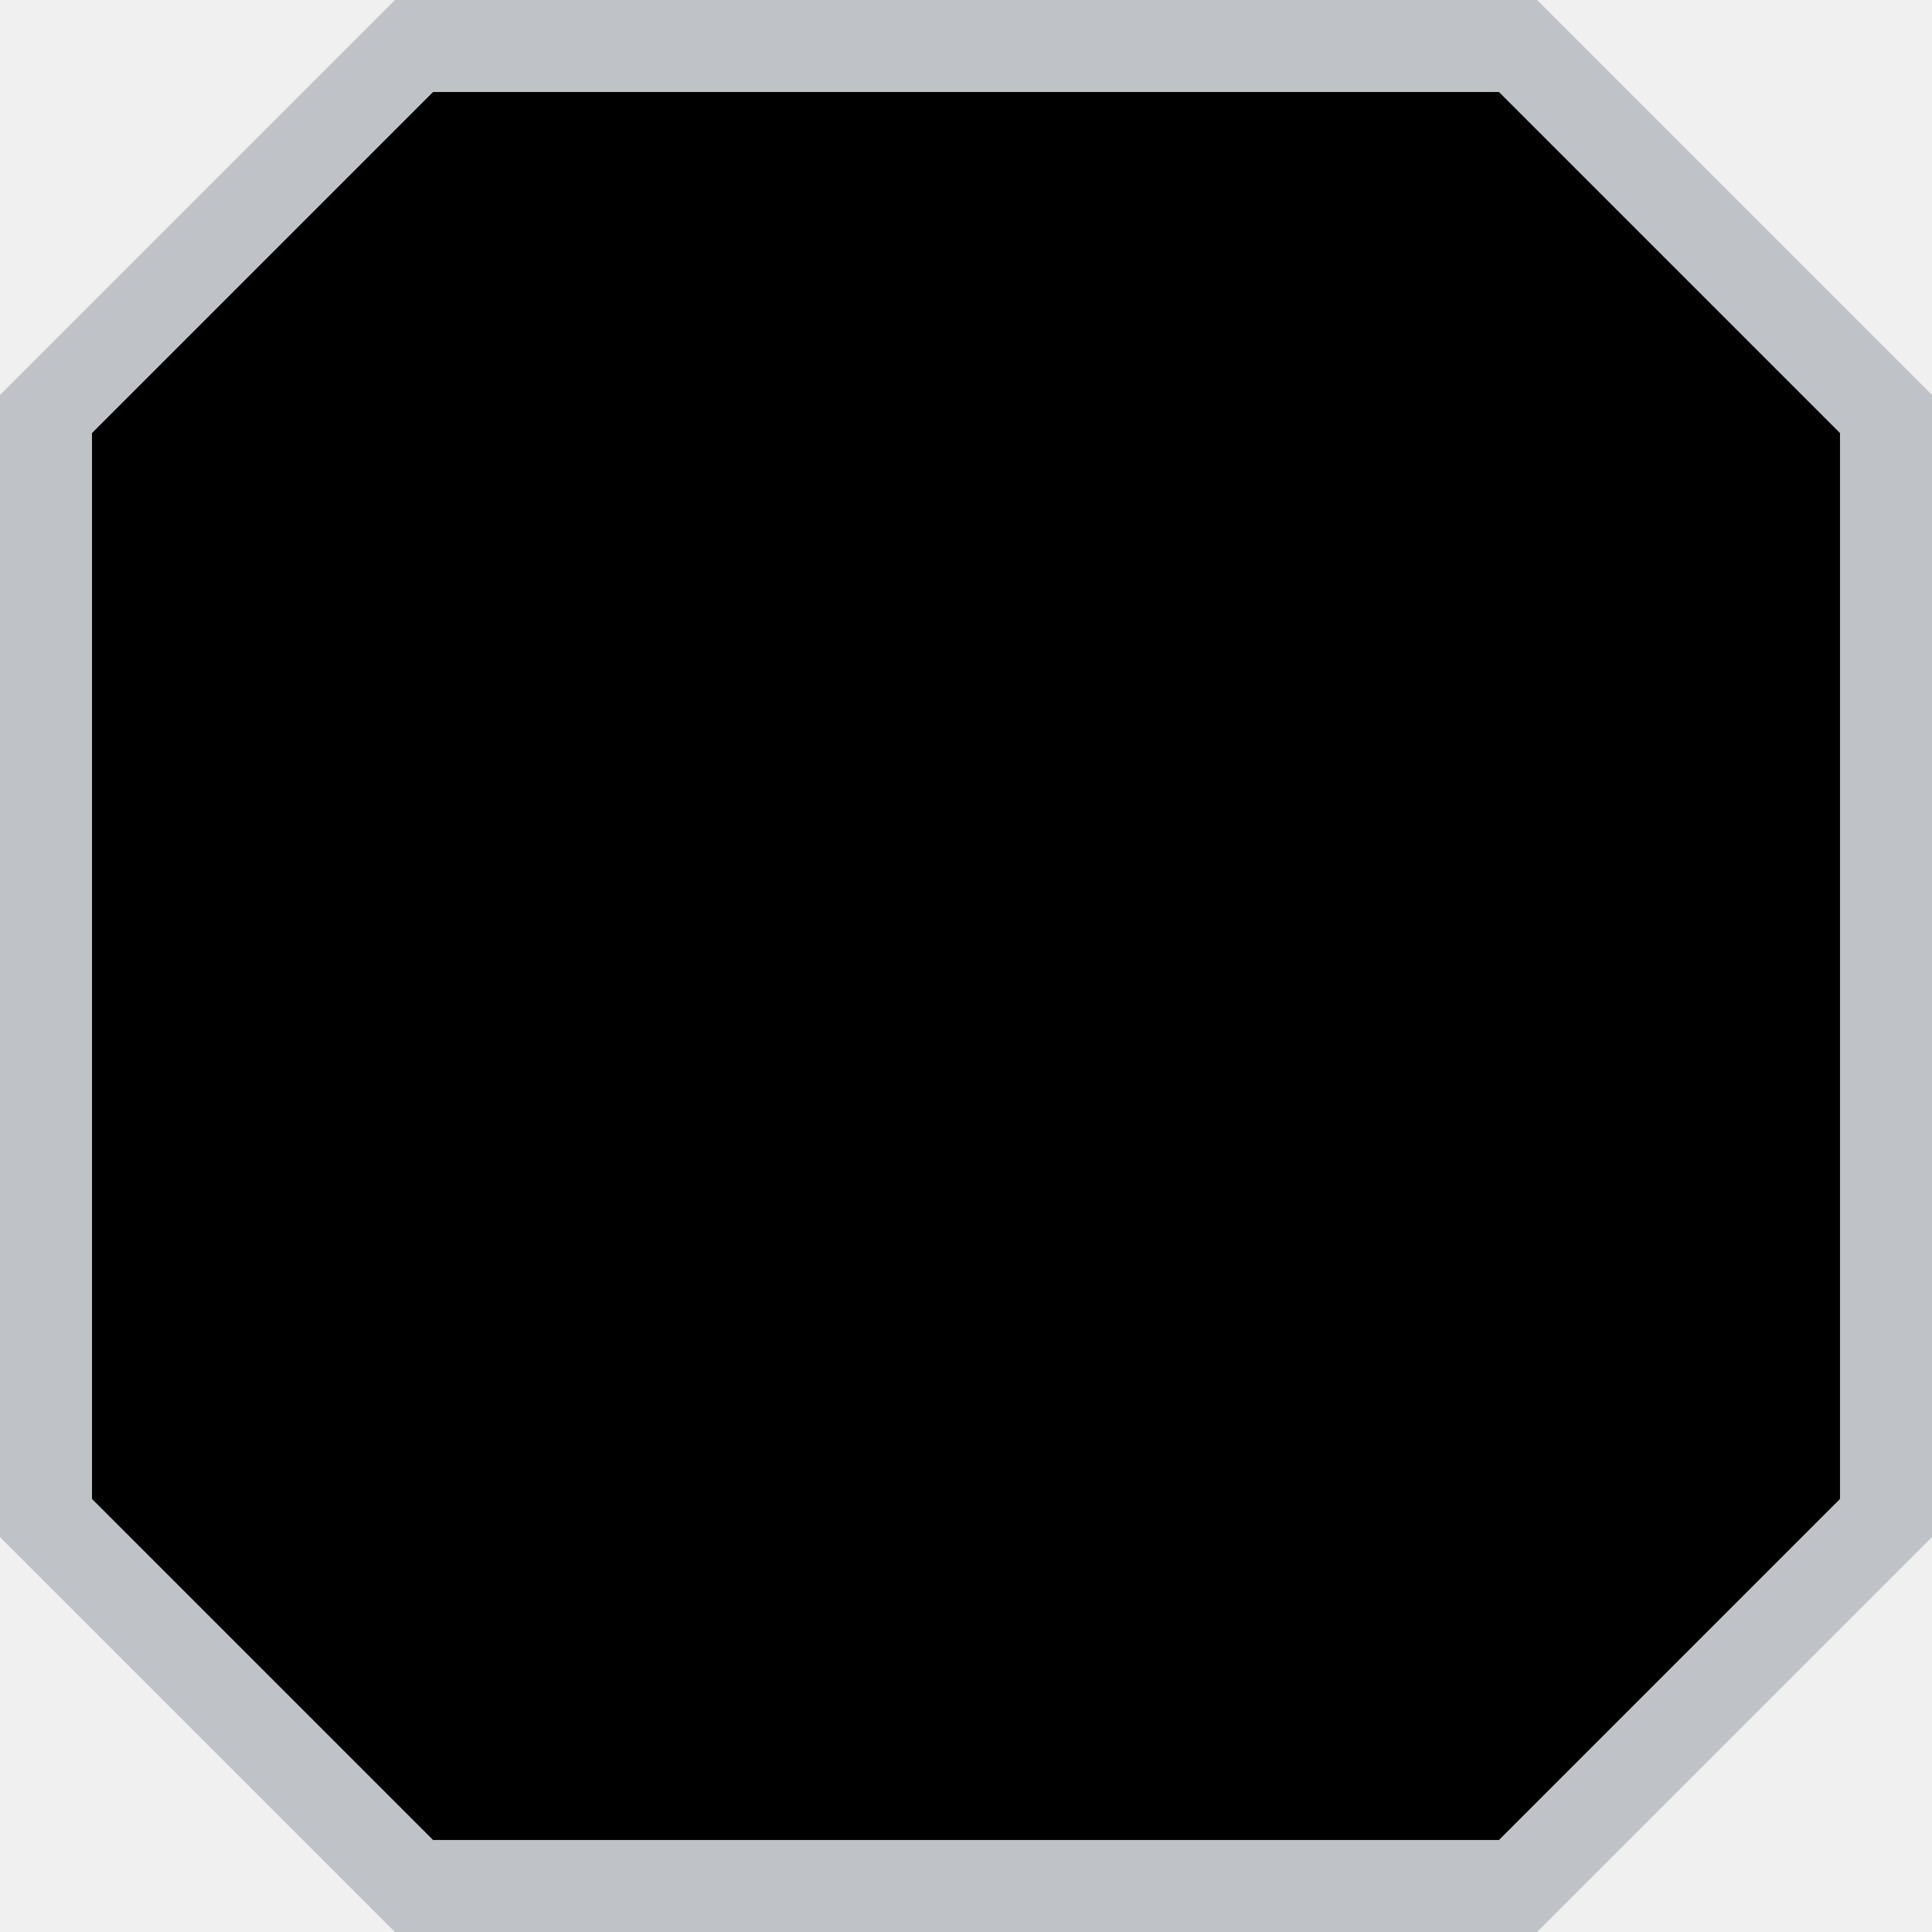
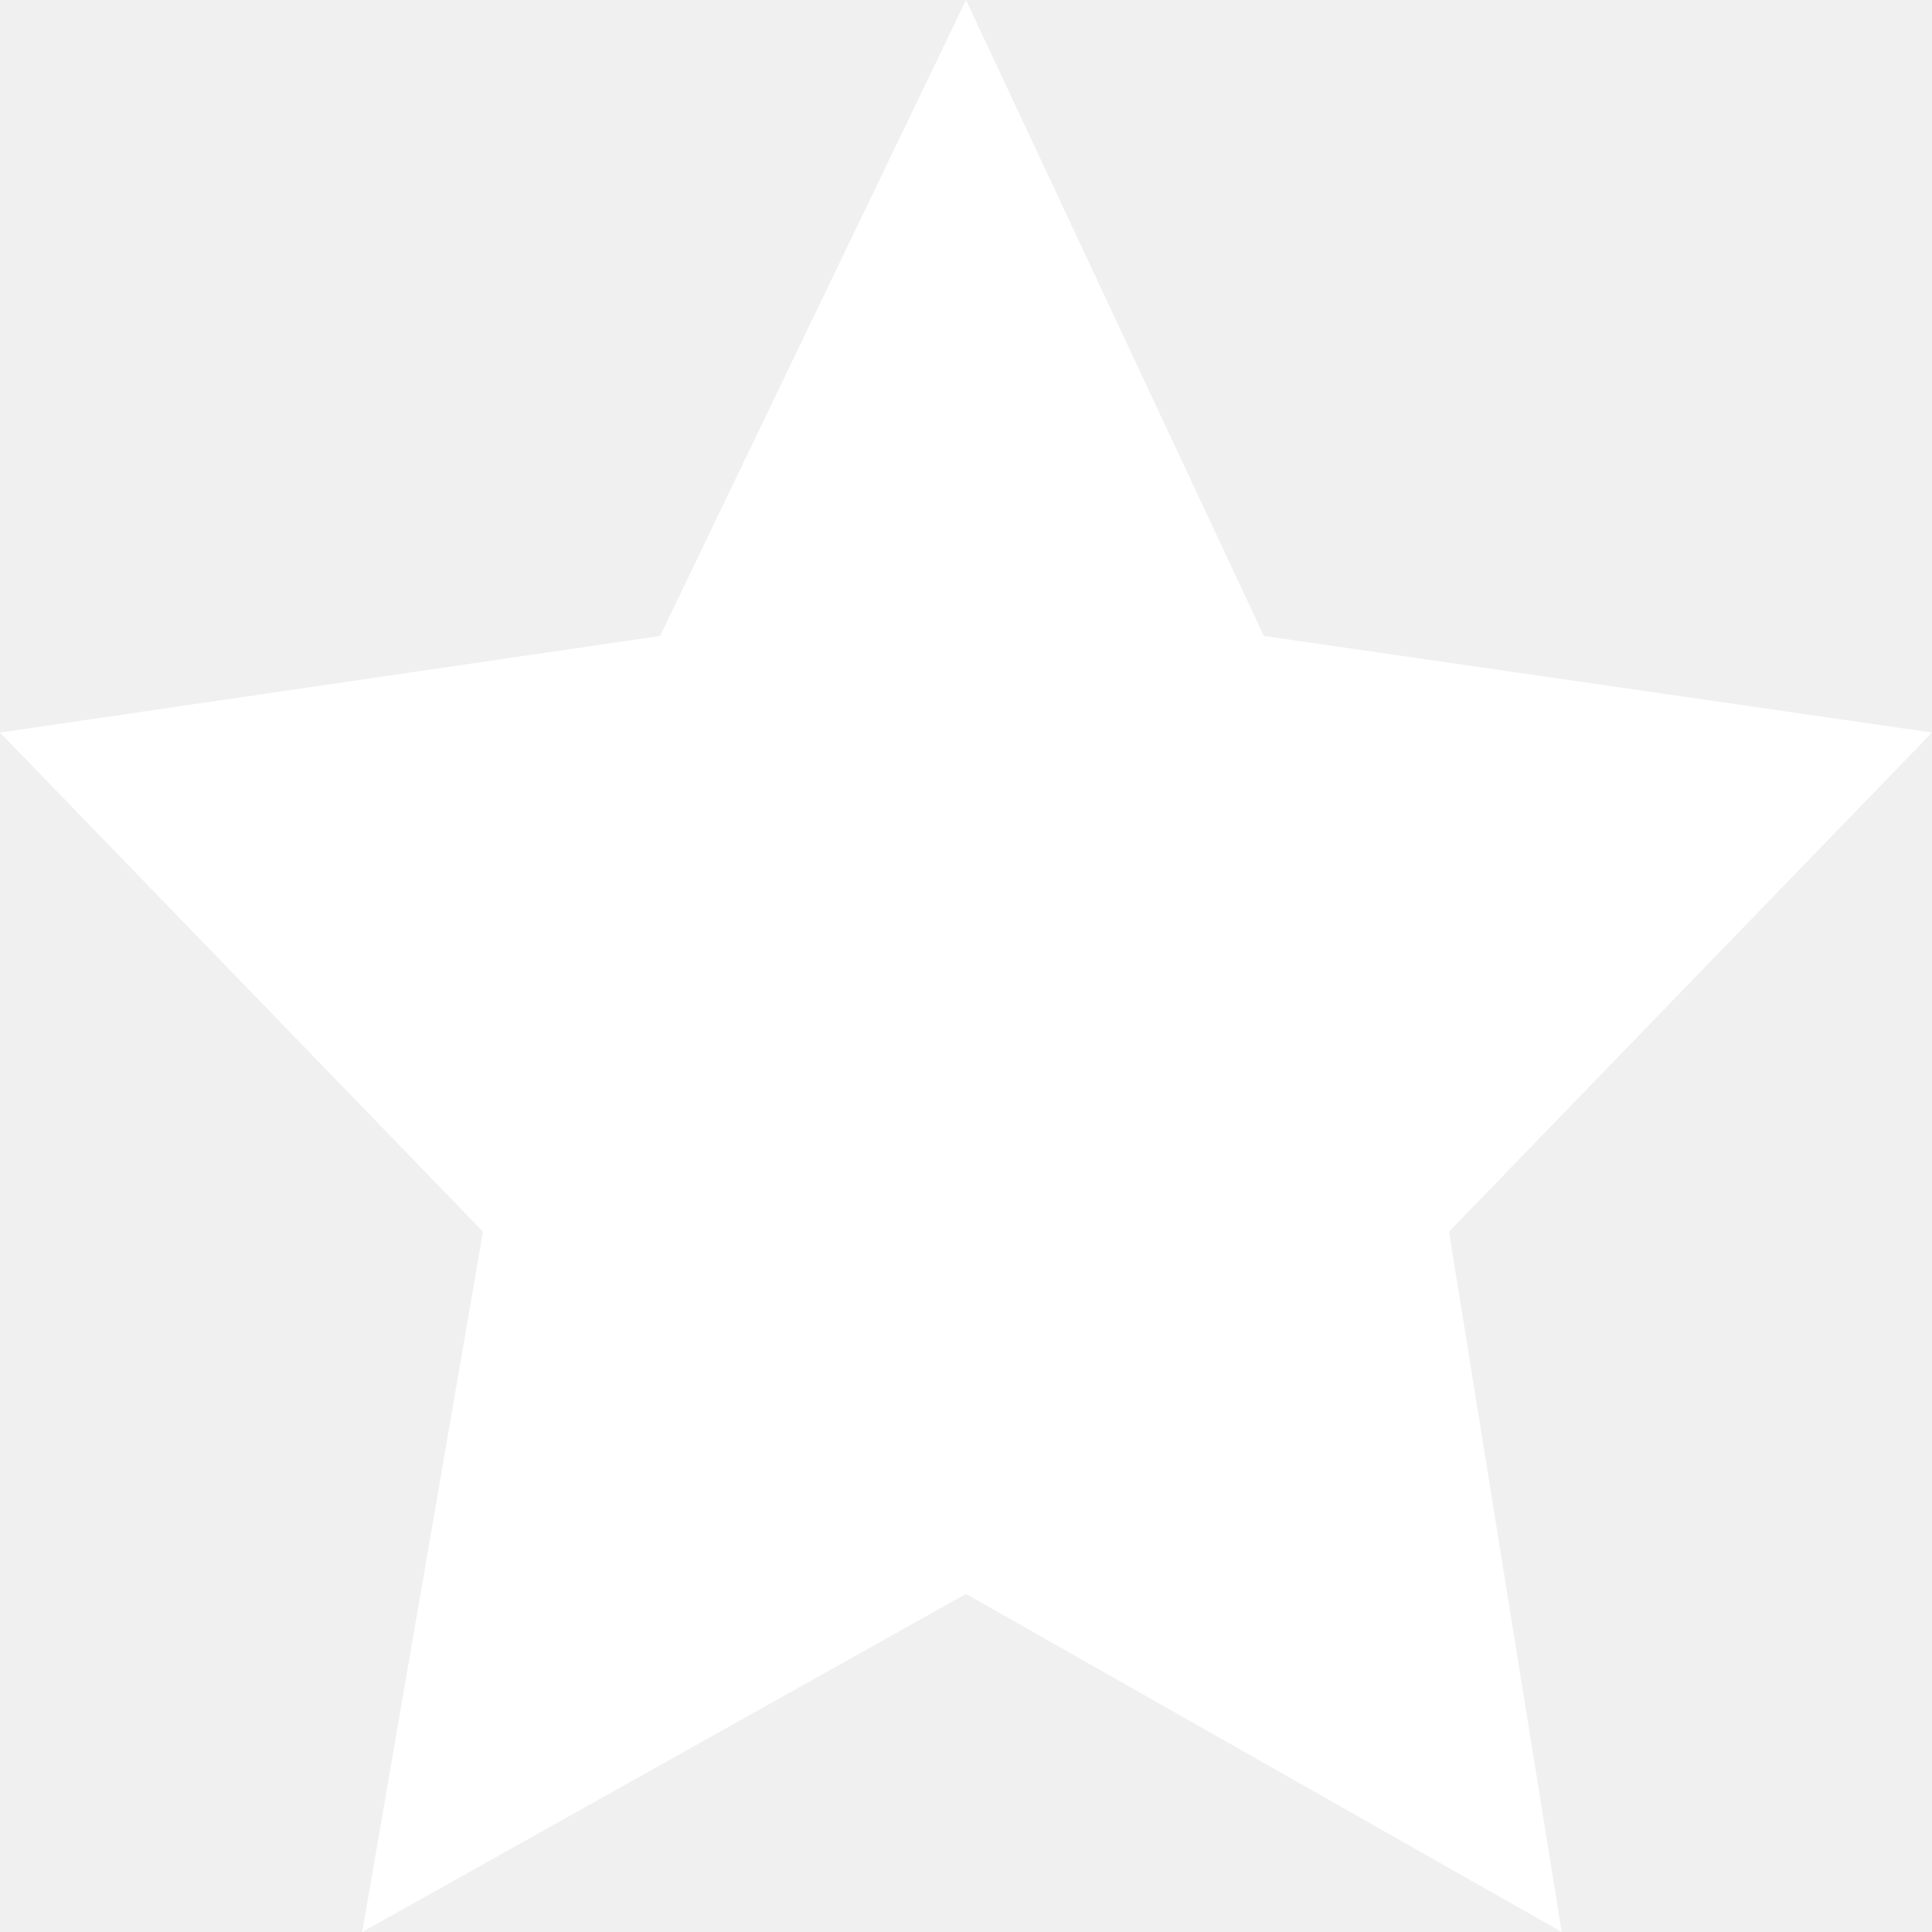
- <svg xmlns="http://www.w3.org/2000/svg" height="21.0px" width="21.0px">
-   <g transform="matrix(1.0, 0.0, 0.0, 1.0, 0.5, 0.5)">
-     <path d="M20.0 16.0 L16.0 20.0 4.0 20.0 0.0 16.0 0.0 4.0 4.0 0.0 16.0 0.0 20.0 4.0 20.0 16.0" fill="#000000" fill-rule="evenodd" stroke="none" />
-     <path d="M20.0 16.0 L16.0 20.0 4.0 20.0 0.0 16.0 0.0 4.0 4.0 0.0 16.0 0.0 20.0 4.0 20.0 16.0 Z" fill="none" stroke="#bfc2c7" stroke-linecap="butt" stroke-linejoin="miter" stroke-width="1.0" />
+ <svg xmlns="http://www.w3.org/2000/svg" height="12.0px" width="12.0px">
+   <g transform="matrix(1.0, 0.0, 0.0, 1.0, 0.0, 0.0)">
+     <path d="M0.0 4.55 L4.1 3.95 6.0 0.0 7.85 3.95 12.0 4.55 9.0 7.65 9.7 12.0 6.0 9.9 2.25 12.0 3.0 7.65 0.0 4.55" fill="#ffffff" fill-rule="evenodd" stroke="none" />
  </g>
</svg>
